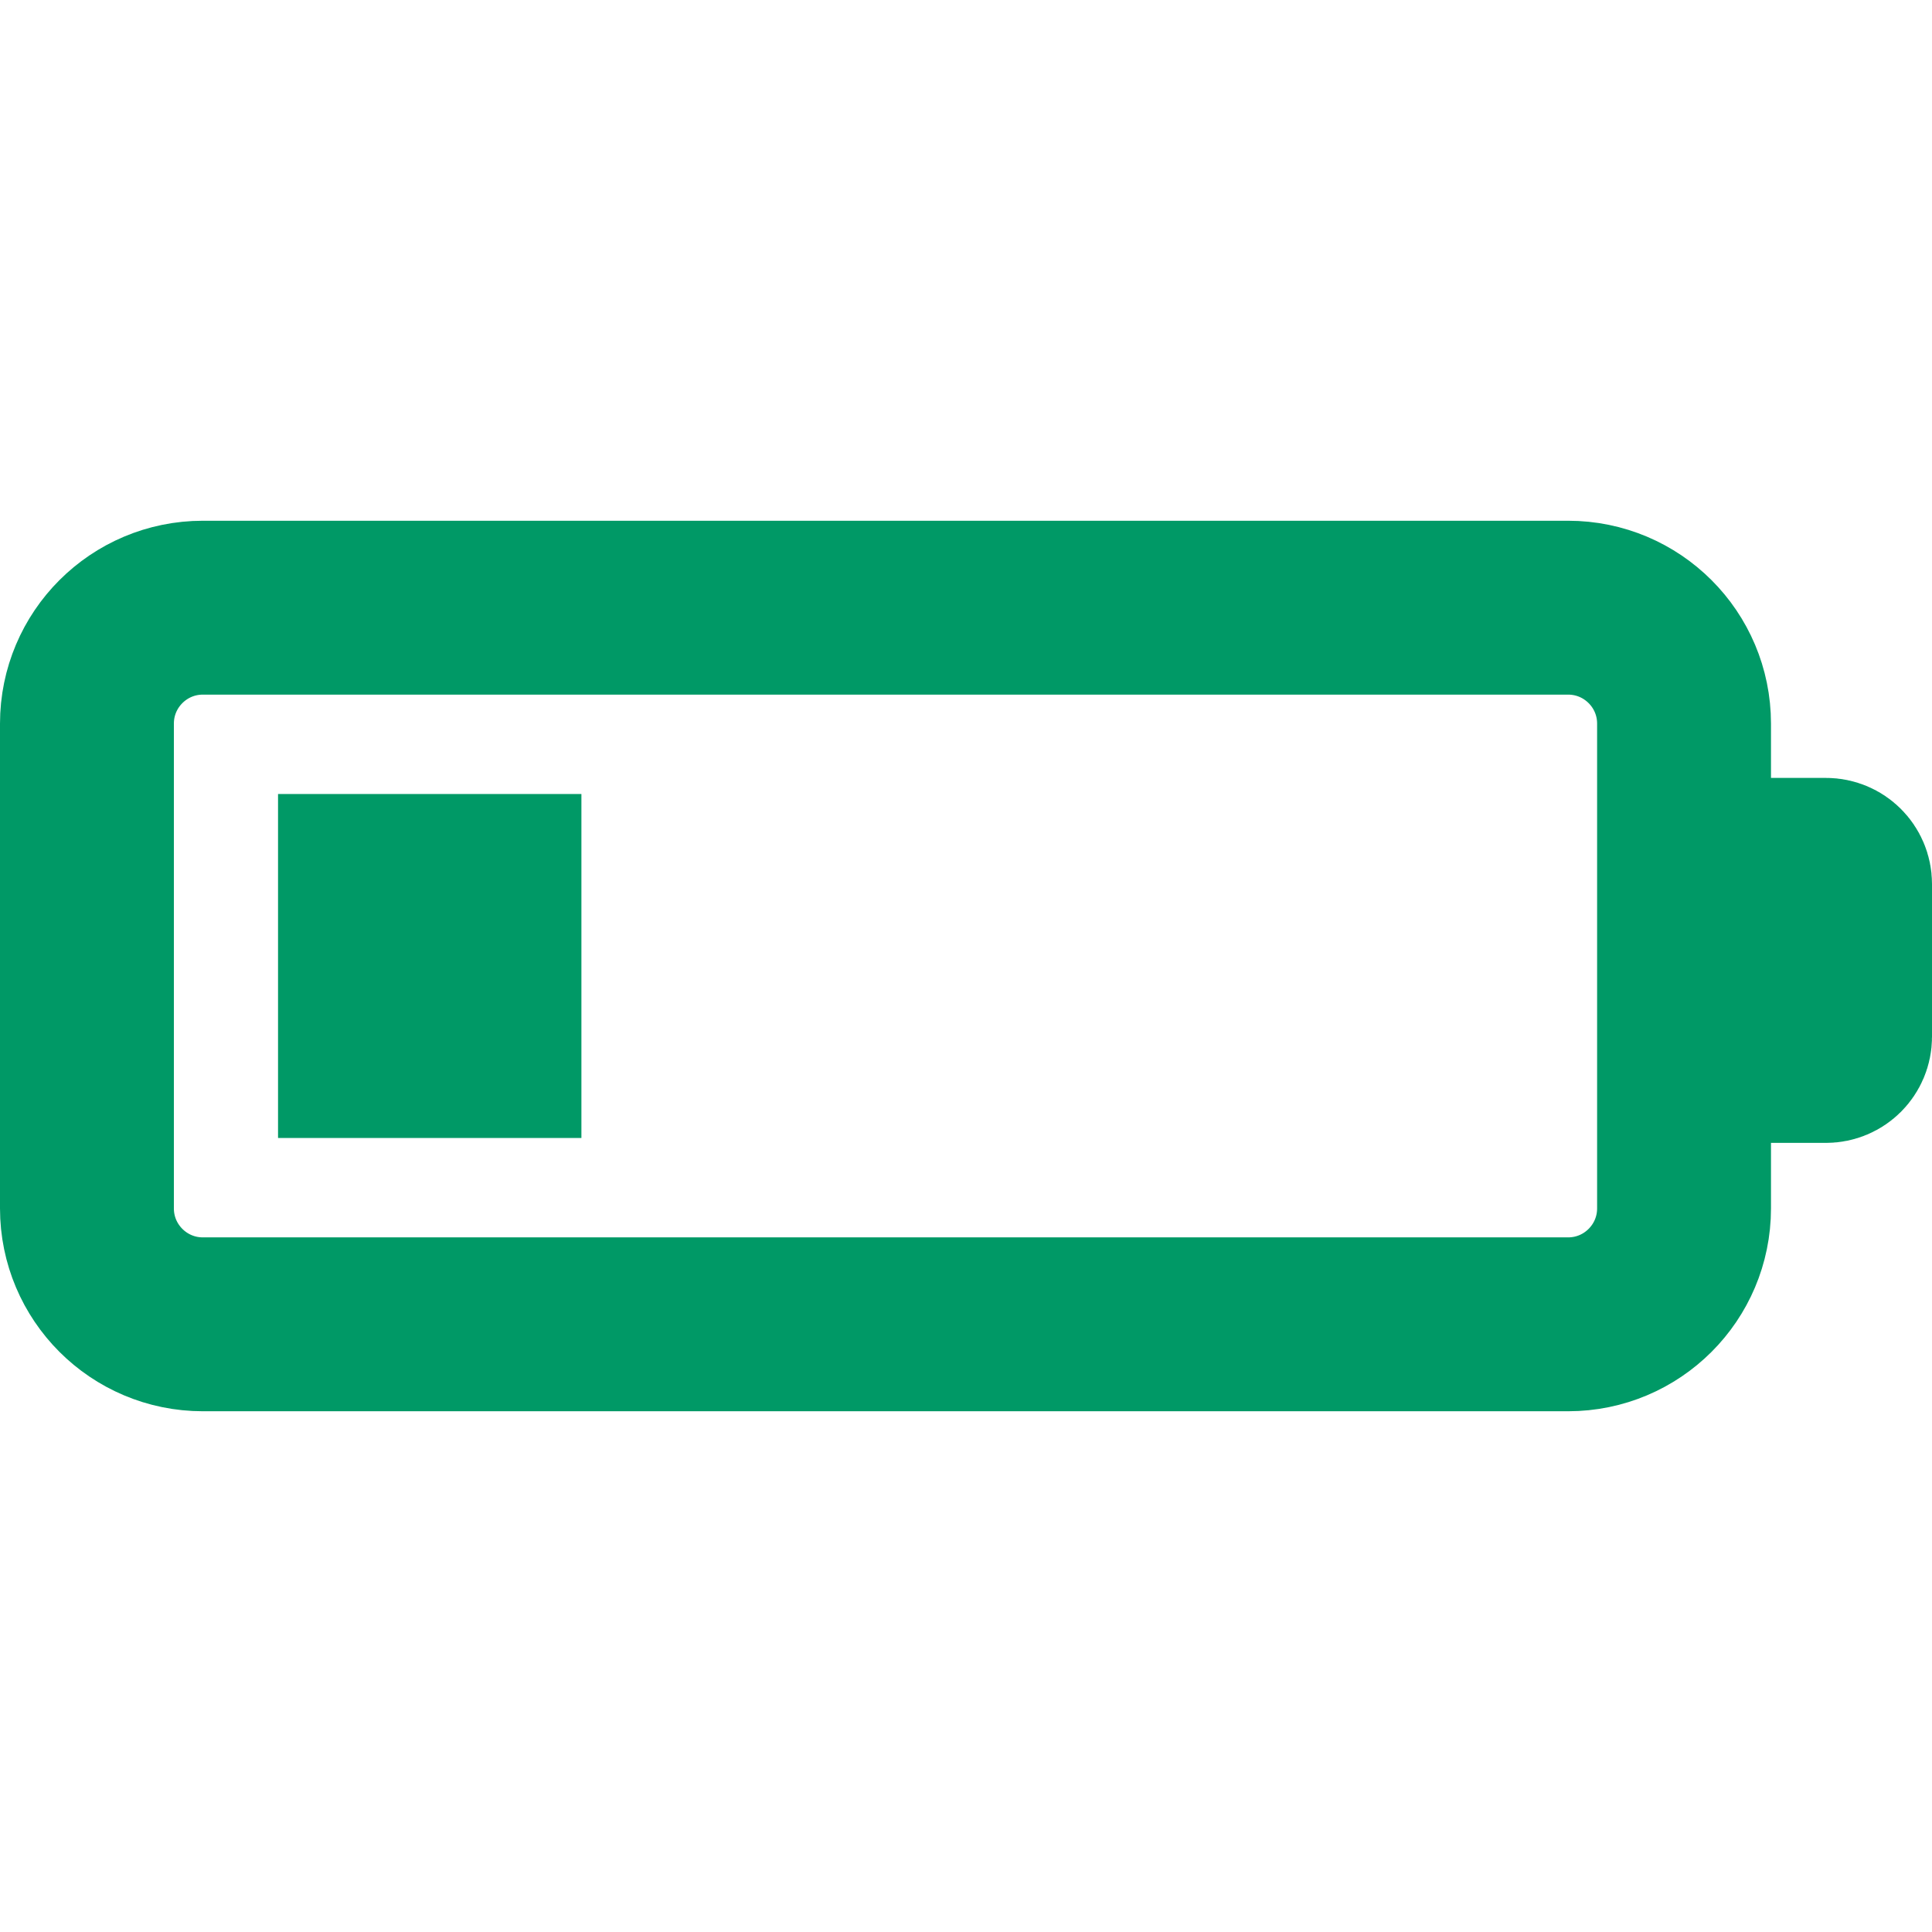
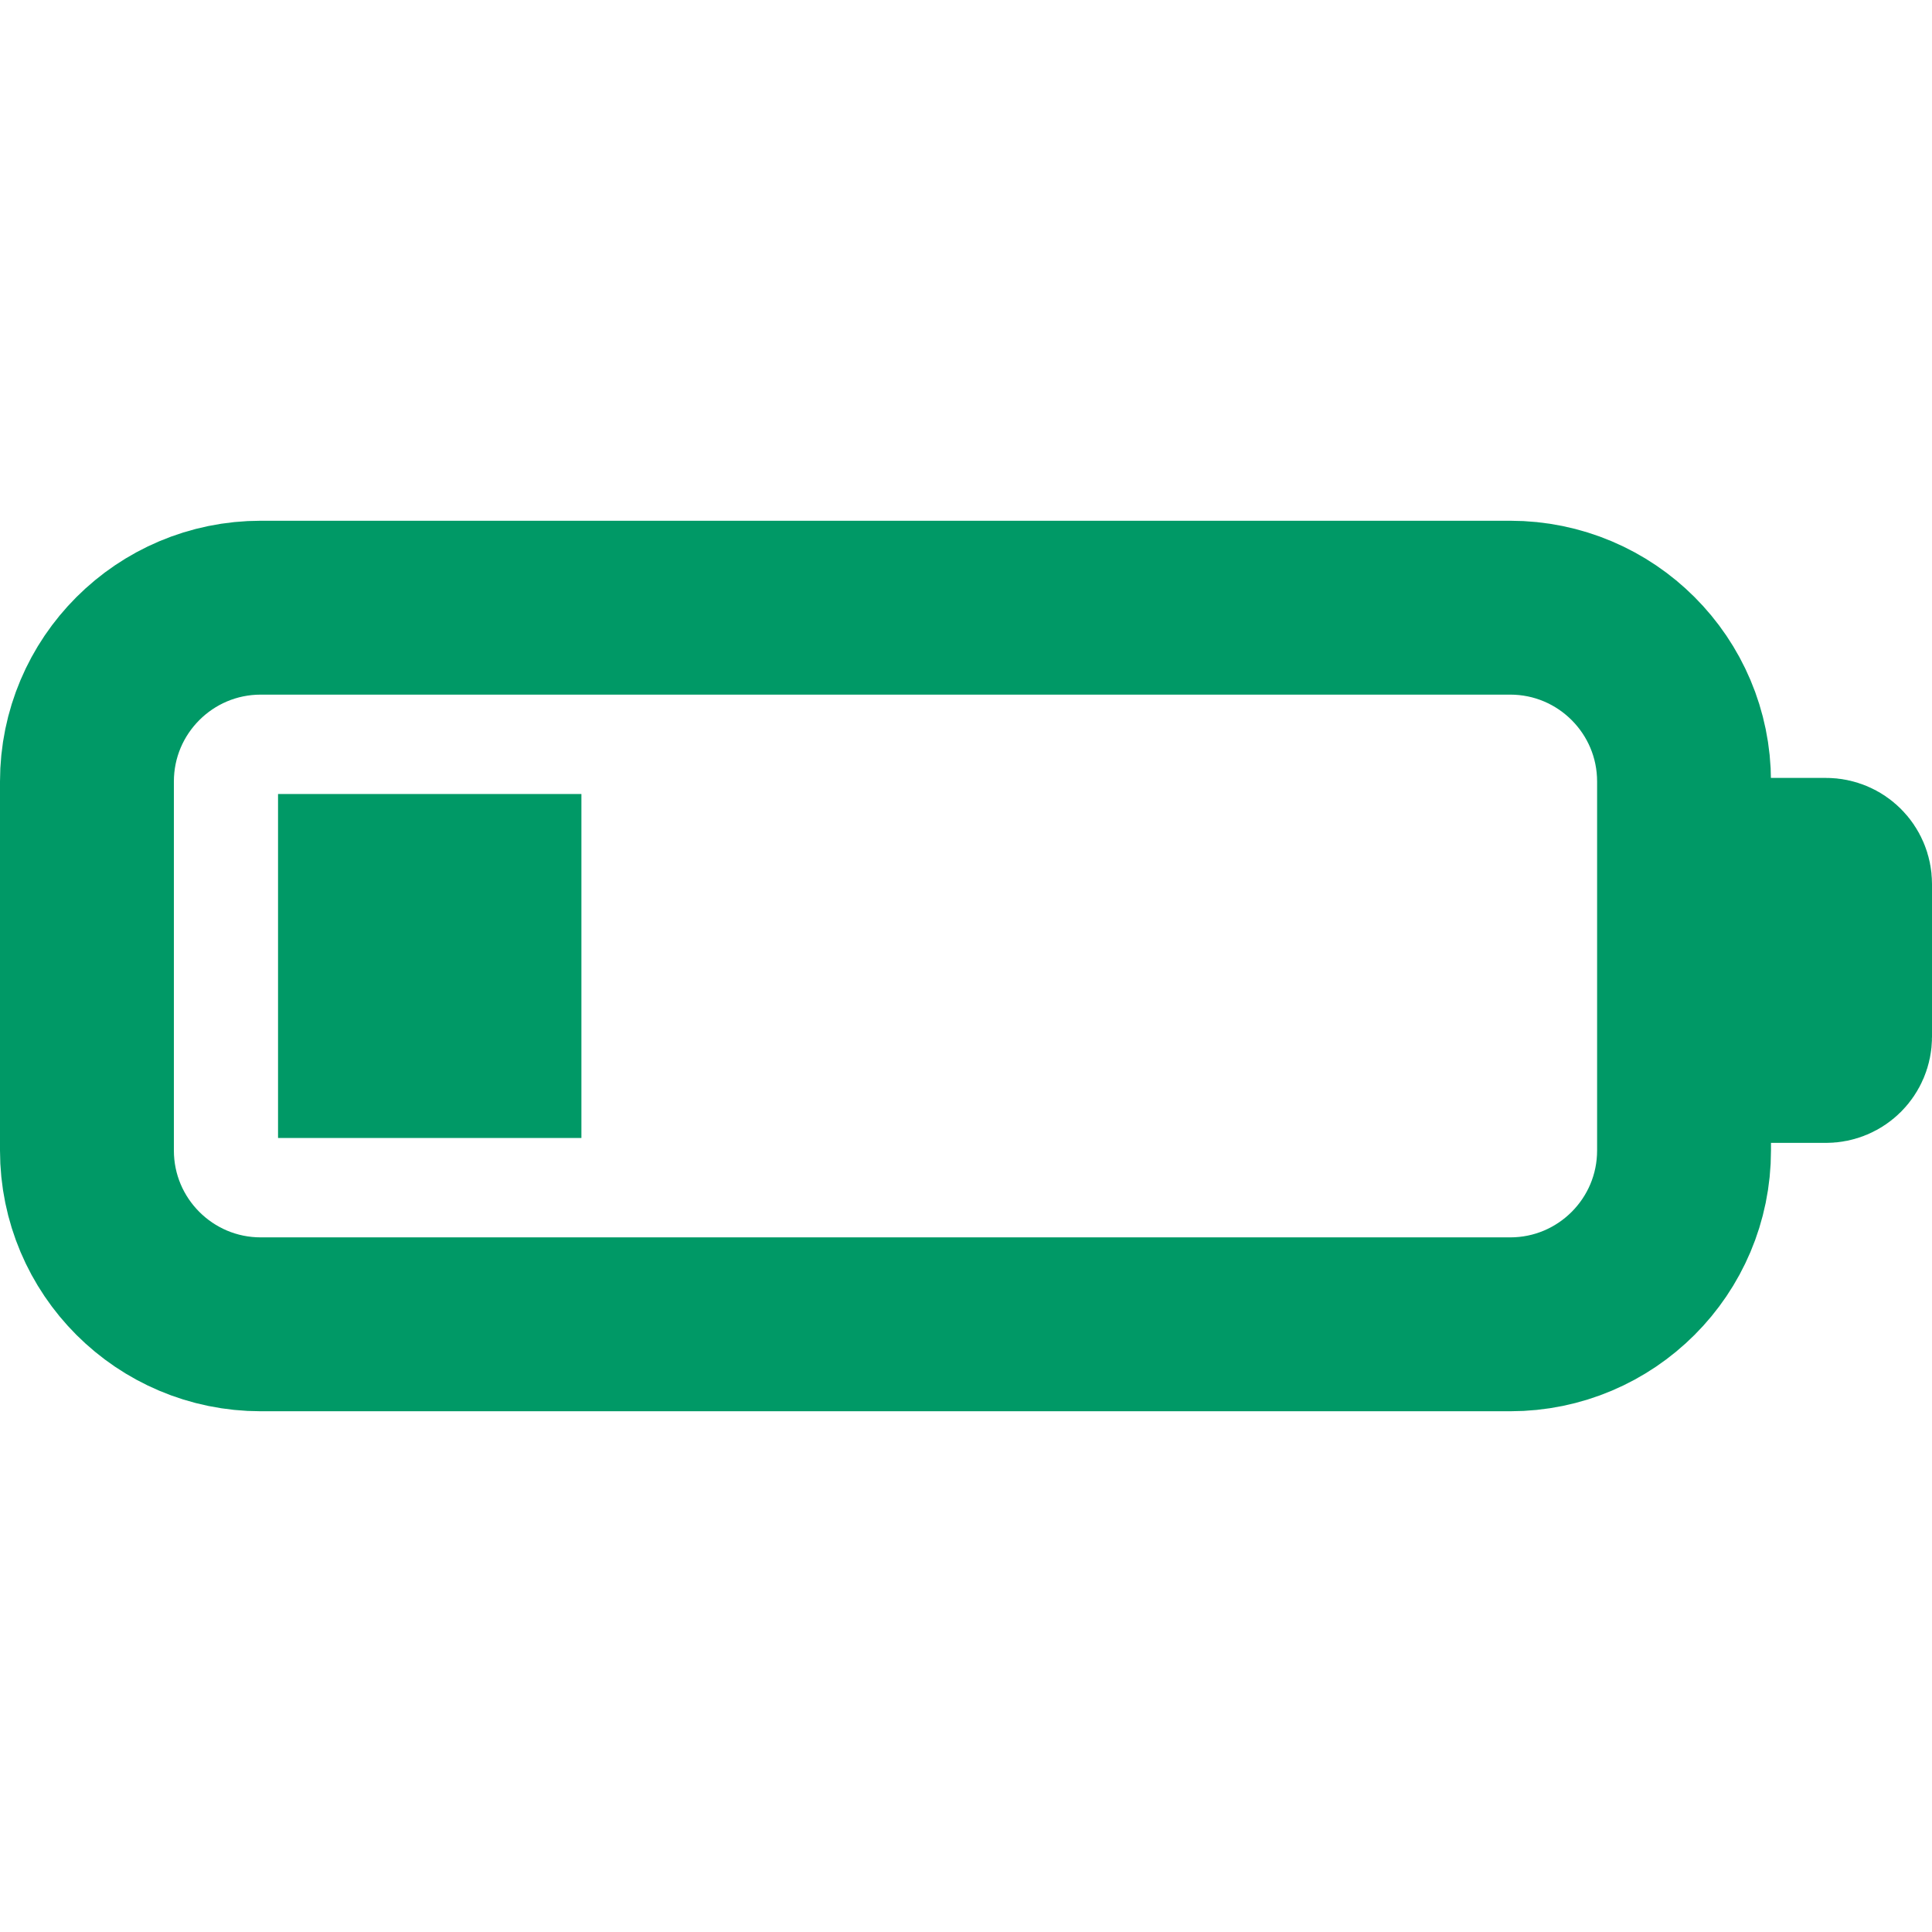
<svg xmlns="http://www.w3.org/2000/svg" viewBox="0 0 400 400" stroke="#009966" stroke-width="36px">
  <rect style=" fill: #009966; stroke-linecap: square; stroke-width: 0;" x="57.565" y="164.391" width="62.81" height="71.217" />
  <path d="M 362.217 179.058 L 378.044 179.058 C 380.229 179.058 382 180.829 382 183.014 L 382 214.667 C 382 216.852 380.229 218.623 378.044 218.623 L 362.217 218.623 L 362.217 179.058 Z" />
-   <rect style="fill: none;" x="18" y="125.815" width="330.664" height="148.37" rx="24" ry="24" />
+   <rect style="fill: none;" x="18" y="125.815" width="330.664" height="148.37" rx="36" ry="36" />
</svg>
